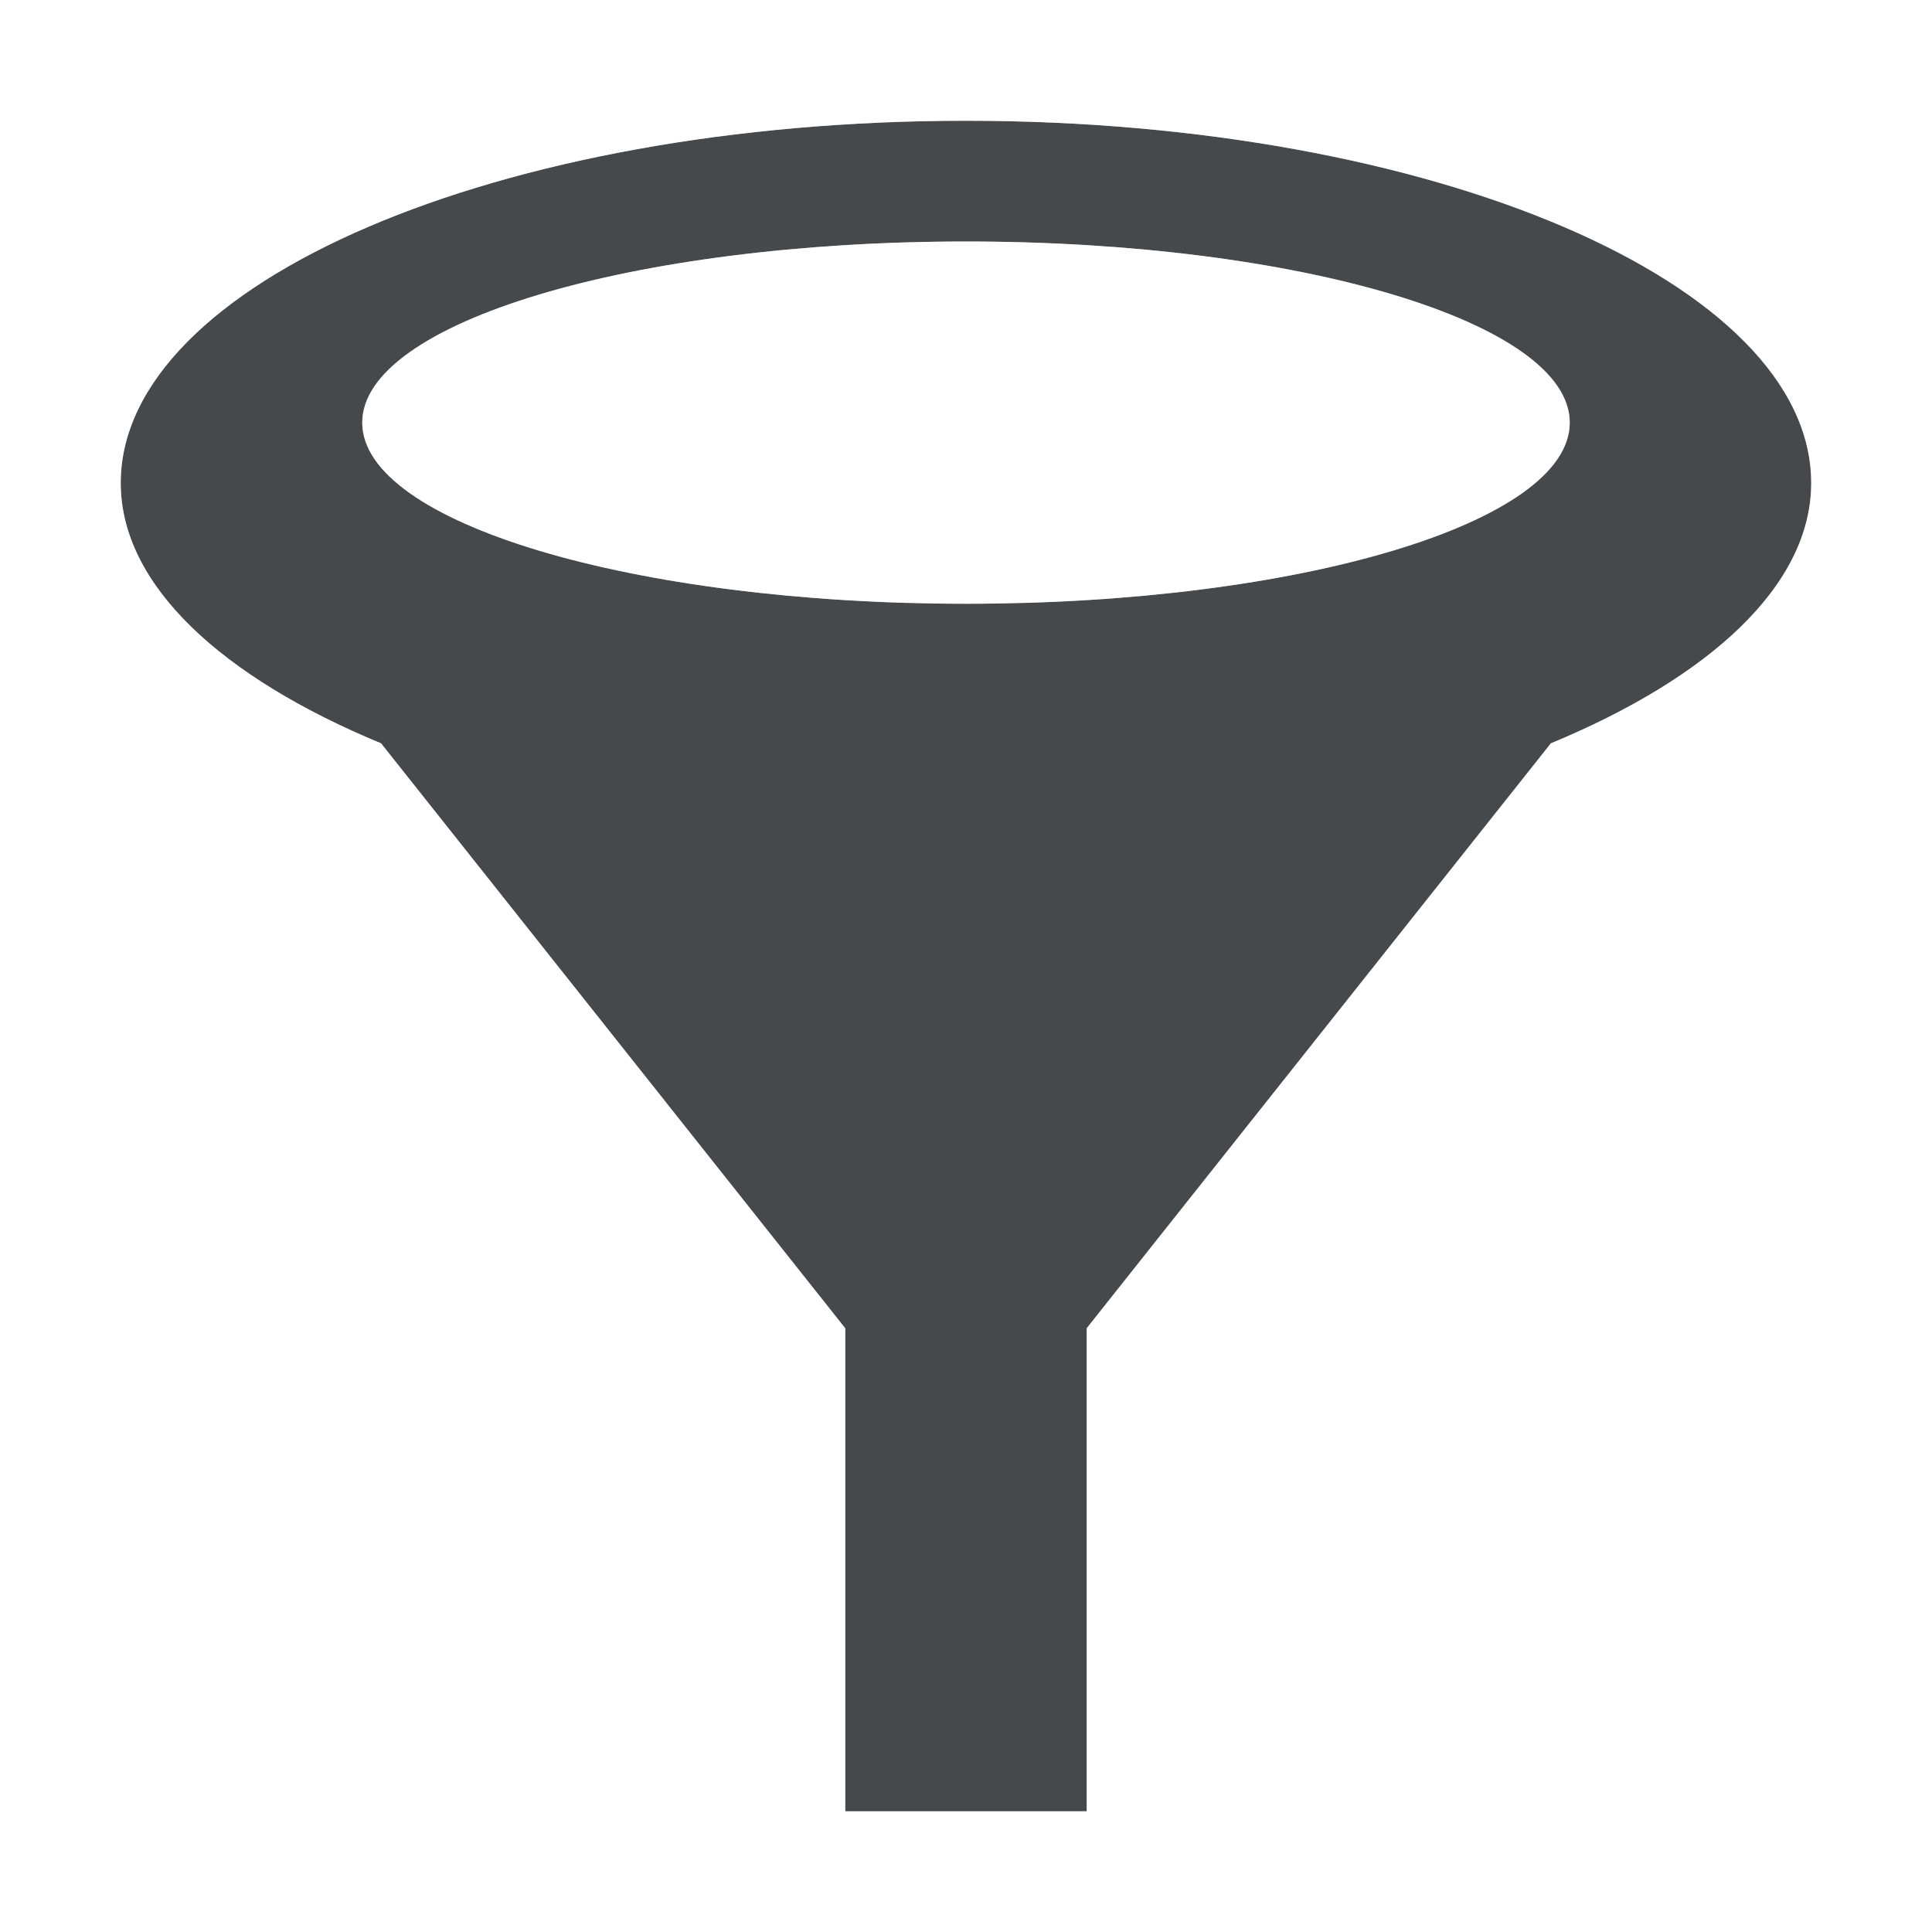
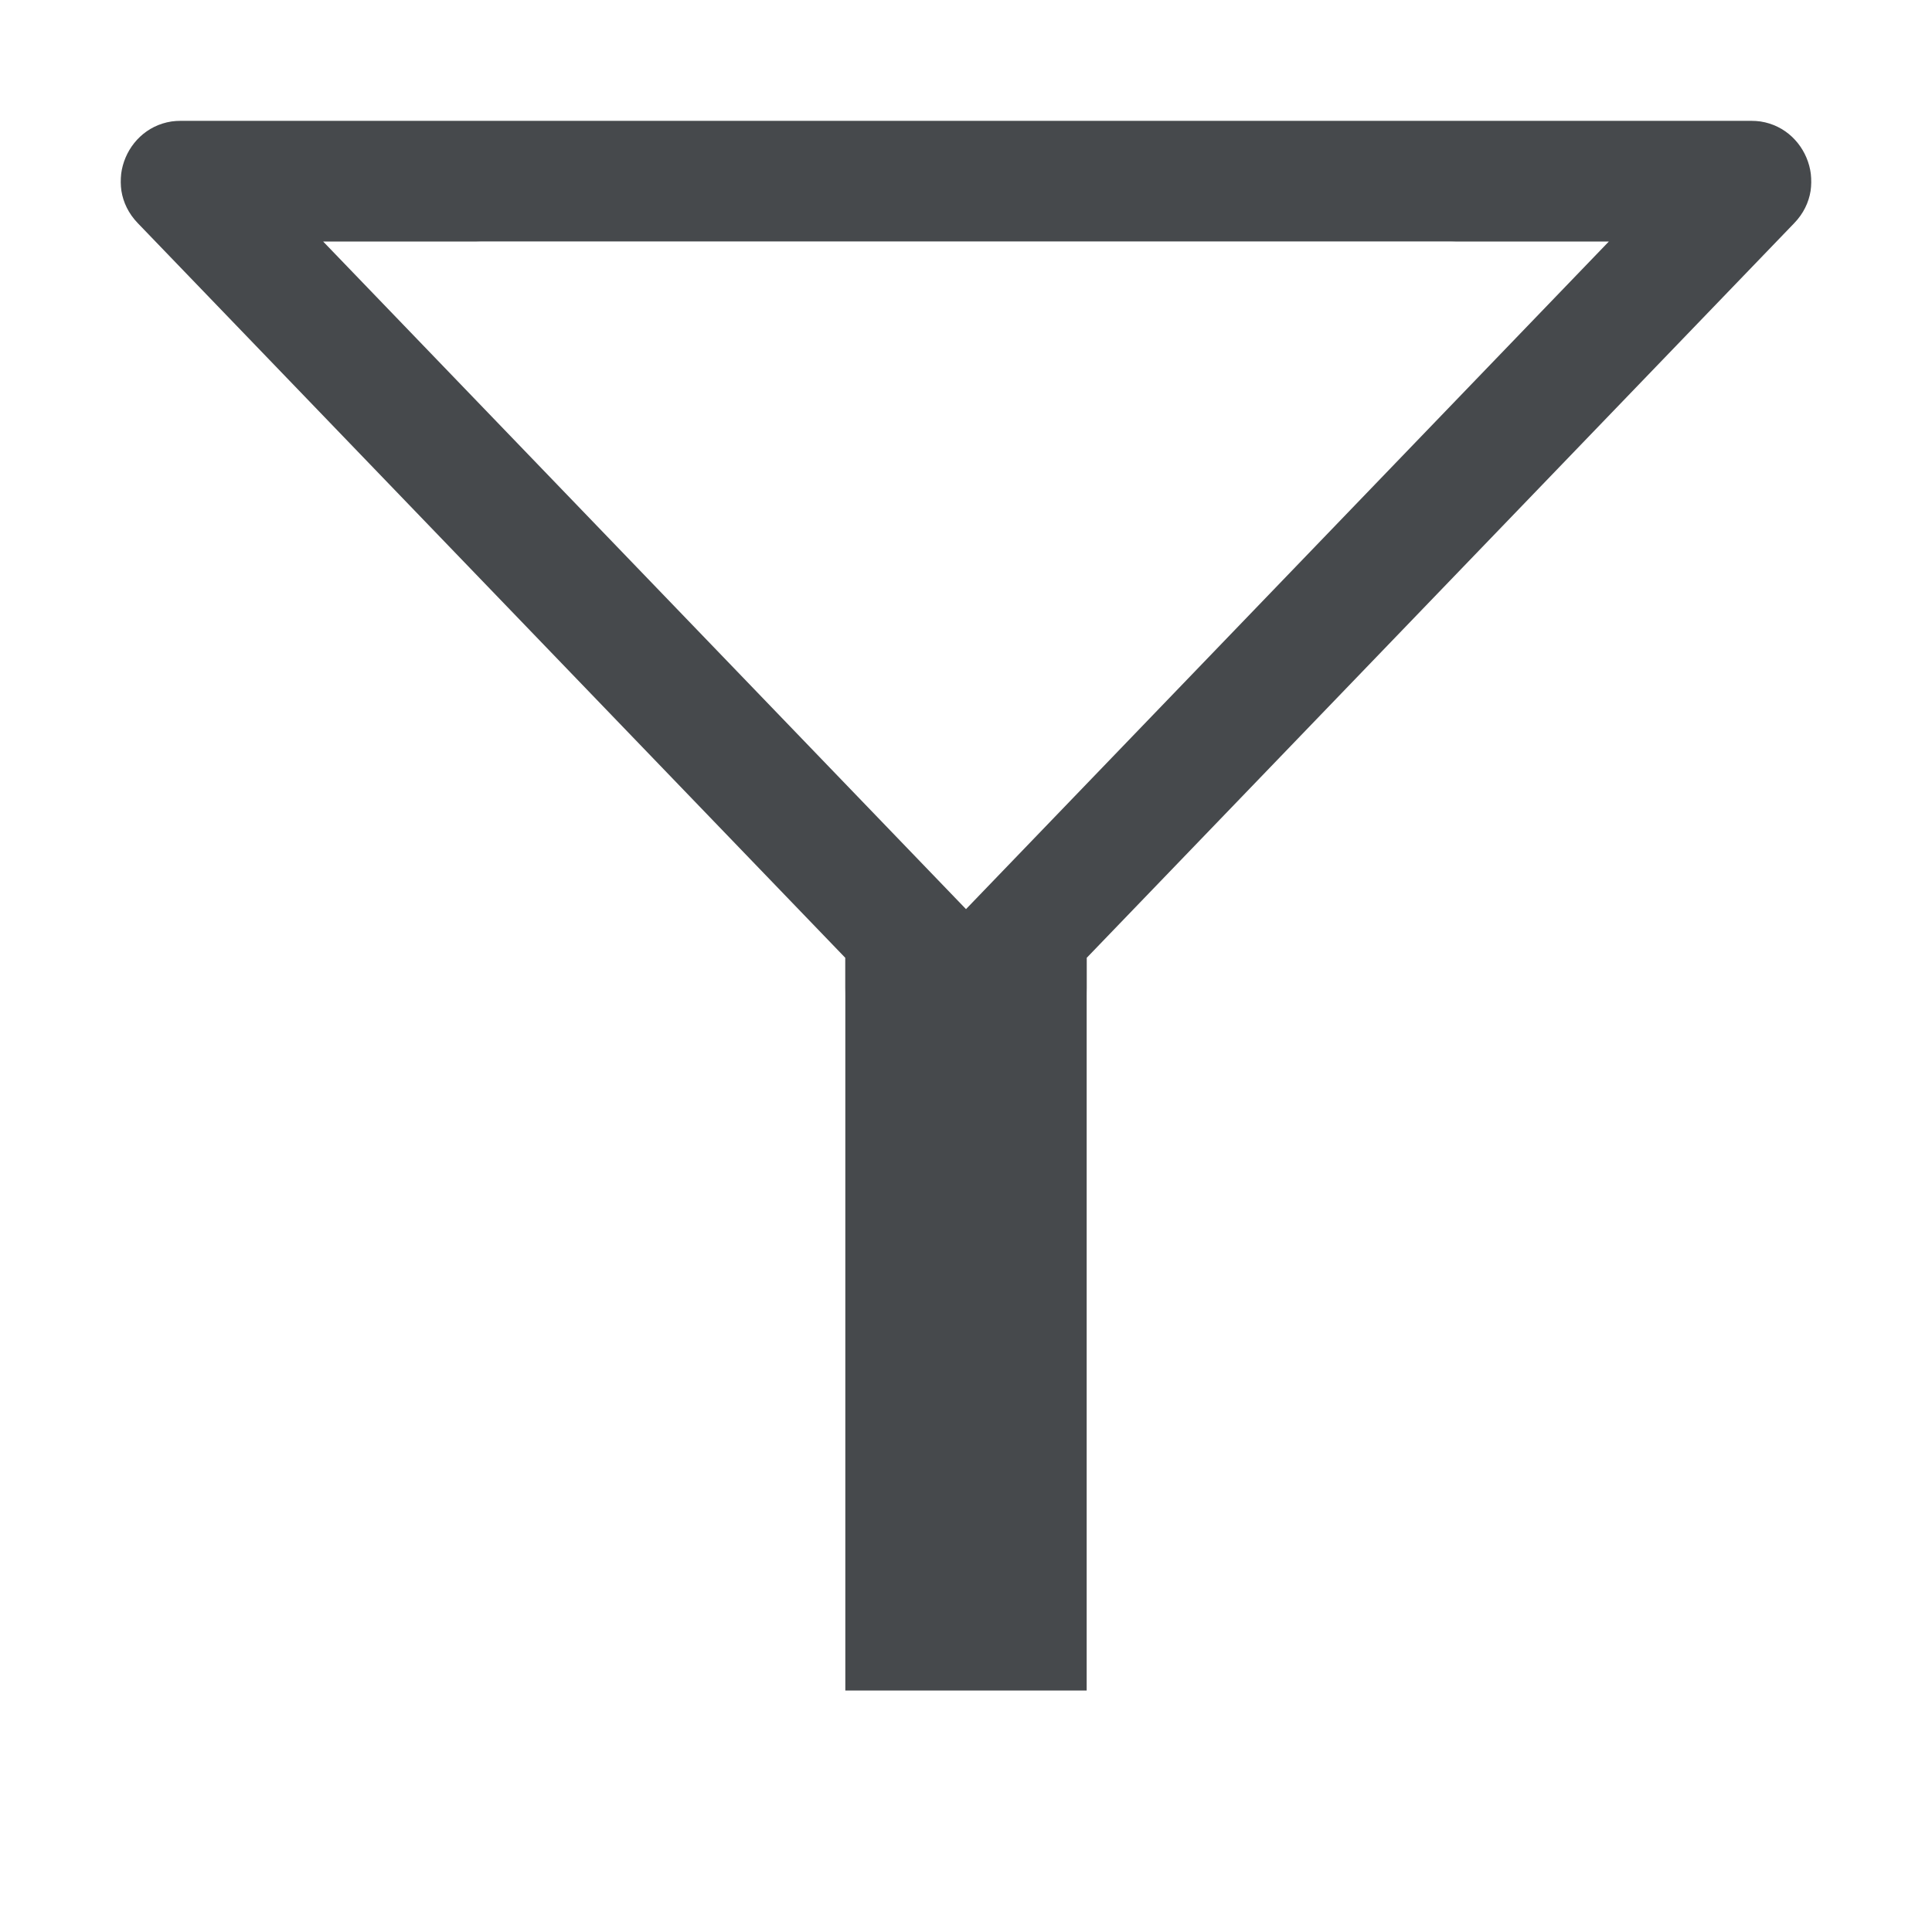
<svg xmlns="http://www.w3.org/2000/svg" id="a" width="16" height="16" version="1.1">
  <defs id="f">
    <style id="current-color-scheme" type="text/css">.ColorScheme-Text {color:#090d11;}.ColorScheme-Background{color:#ffffff;}</style>
  </defs>
-   <path id="c" d="m8 1c-3.866 0-7 1.343-7 3 0 0.847 0.839 1.611 2.156 2.156l3.844 4.844v4h2v-4l3.844-4.844c1.317-0.546 2.156-1.309 2.156-2.156 0-1.657-3.134-3-7-3zm0 1c2.761 0 5 0.672 5 1.5 0 0.828-2.239 1.5-5 1.5-2.761 0-5-0.672-5-1.5 0-0.828 2.239-1.5 5-1.5z" style="fill-opacity:.75;fill:currentColor" class="ColorScheme-Text" />
-   <path id="b" d="m6.031 0c-1.282 0.148-2.463 0.426-3.438 0.844-0.728 0.312-1.345 0.682-1.844 1.188-0.332 0.336-0.601 0.752-0.75 1.219v1.5c0.153 0.475 0.434 0.912 0.781 1.25 0.433 0.422 1.009 0.725 1.594 1 0.013 0.006 0.019 0.025 0.031 0.031l3.594 4.531v3.438 0.875c-0.001 0.01-0.001 0.021 0 0.031-0.001 0.01-0.001 0.021 0 0.031 0.009 0.012 0.019 0.023 0.031 0.031 0.009 0.012 0.019 0.023 0.031 0.031h0.938v-1-4l-3.844-4.844c-1.317-0.546-2.156-1.309-2.156-2.156 0-1.657 3.134-3 7-3 3.866 0 7 1.343 7 3 0 0.847-0.839 1.611-2.156 2.156l-3.844 4.844v4 1h0.938c0.012-0.009 0.023-0.019 0.031-0.031 0.012-0.009 0.023-0.019 0.031-0.031 0.001-0.01 0.001-0.021 0-0.031 0.001-0.01 0.001-0.021 0-0.031v-0.875-3.438l3.594-4.531 0.031-0.031c0.585-0.275 1.161-0.578 1.594-1 0.347-0.338 0.628-0.775 0.781-1.25v-1.5c-0.149-0.467-0.418-0.883-0.75-1.219-0.499-0.506-1.116-0.876-1.844-1.188-0.974-0.418-2.155-0.696-3.438-0.844h-3.938zm1.969 2c-2.761 0-5 0.672-5 1.5 0 0.828 2.239 1.5 5 1.5 2.761 0 5-0.672 5-1.5 0-0.828-2.239-1.5-5-1.5z" style="fill-opacity:.5;fill:currentColor" class="ColorScheme-Background" />
+   <path id="c" class="ColorScheme-Text" d="m1.5 1c-0.441 8.54e-5 -0.666 0.53-0.359 0.848l5.859 6.084v6.068h2v-6.068l5.859-6.084c0.307-0.317 0.082-0.848-0.359-0.848zm1.176 1h10.648l-5.324 5.529z" style="fill-opacity:.75;fill:currentColor" />
+   <path id="b" class="ColorScheme-Background" d="m0.5 0c-0.276 2.76e-5 -0.5 0.224-0.5 0.5v1.5c-2.0406e-5 0.129 0.05 0.253 0.139 0.346l5.861 6.106v5.549c0 0.276 0.224 0.5 0.5 0.5s0.5-0.224 0.5-0.5v-5.75c2.04e-5 -0.129-0.05-0.253-0.139-0.346l-5.861-6.106v-0.799h14v0.799l-5.861 6.106c-0.089 0.093-0.139 0.217-0.139 0.346v5.75c0 0.276 0.224 0.5 0.5 0.5s0.5-0.224 0.5-0.5v-5.549l5.861-6.106c0.089-0.093 0.139-0.217 0.139-0.346v-1.5c-2.8e-5 -0.276-0.224-0.5-0.5-0.5zm3.5 2c-0.276 0-0.5 0.224-0.5 0.5s0.224 0.5 0.5 0.5h8c0.276 0 0.5-0.224 0.5-0.5s-0.224-0.5-0.5-0.5z" style="fill-opacity:.5;fill:currentColor" />
</svg>
